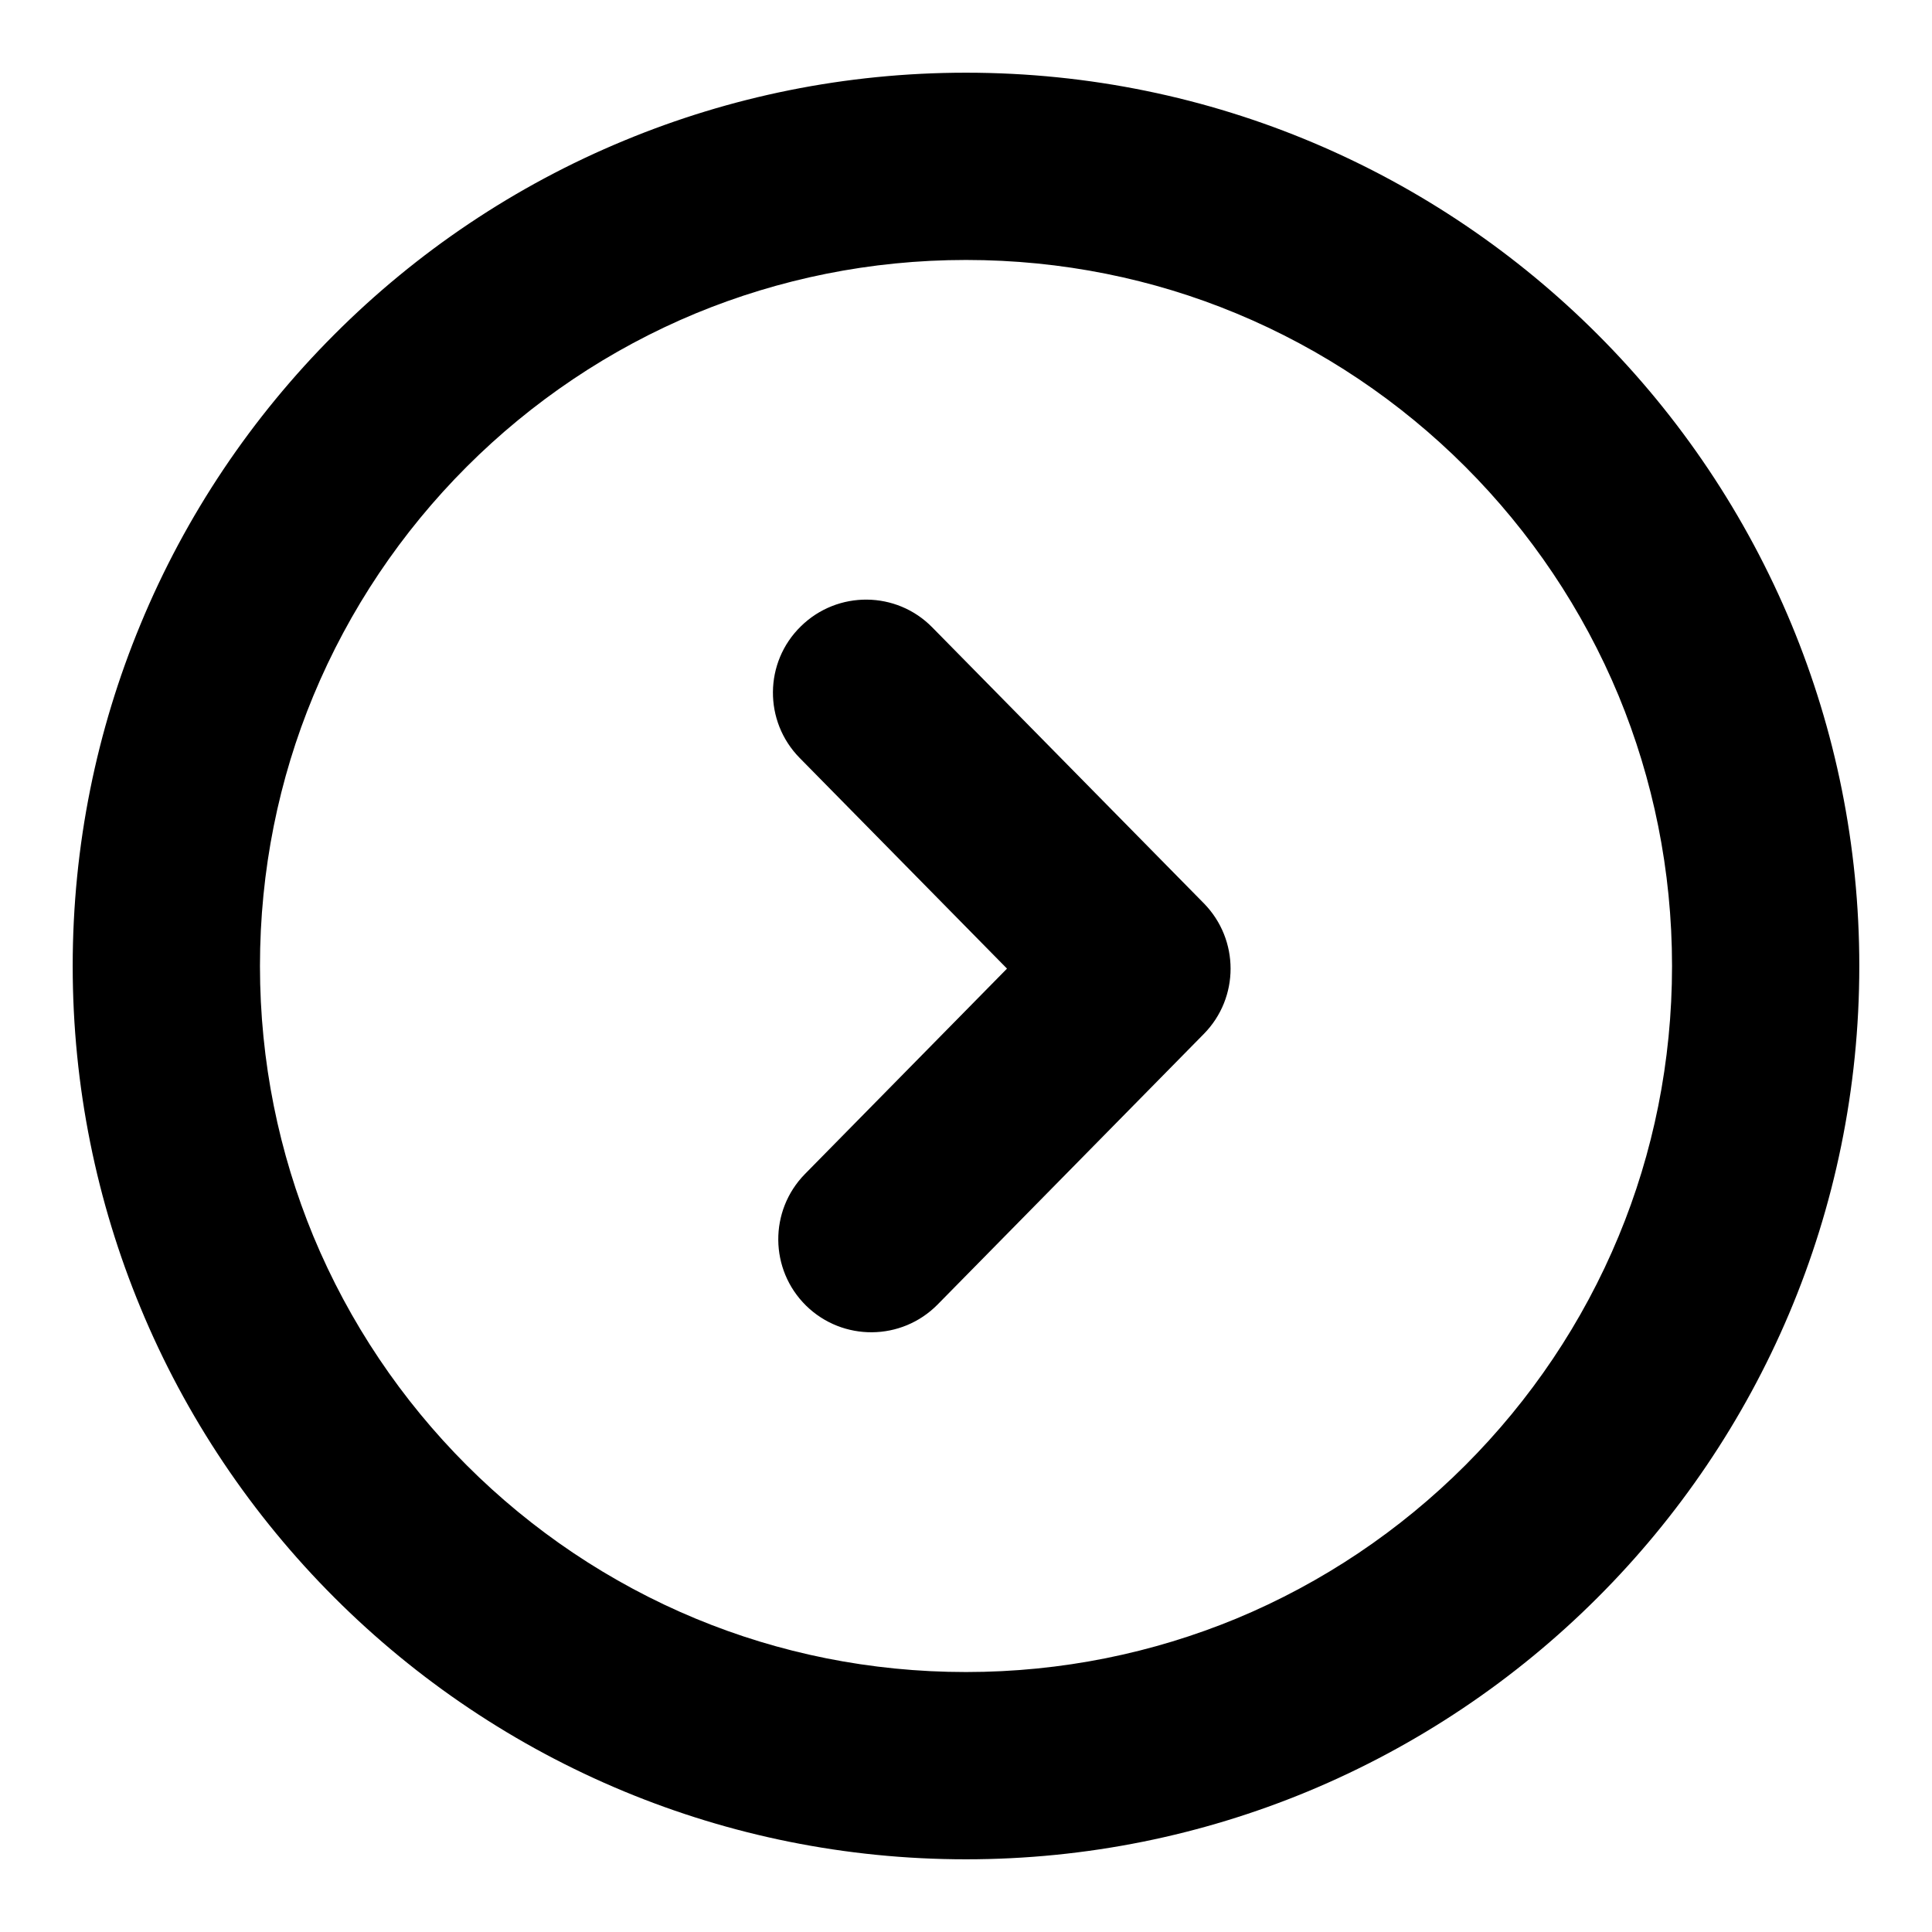
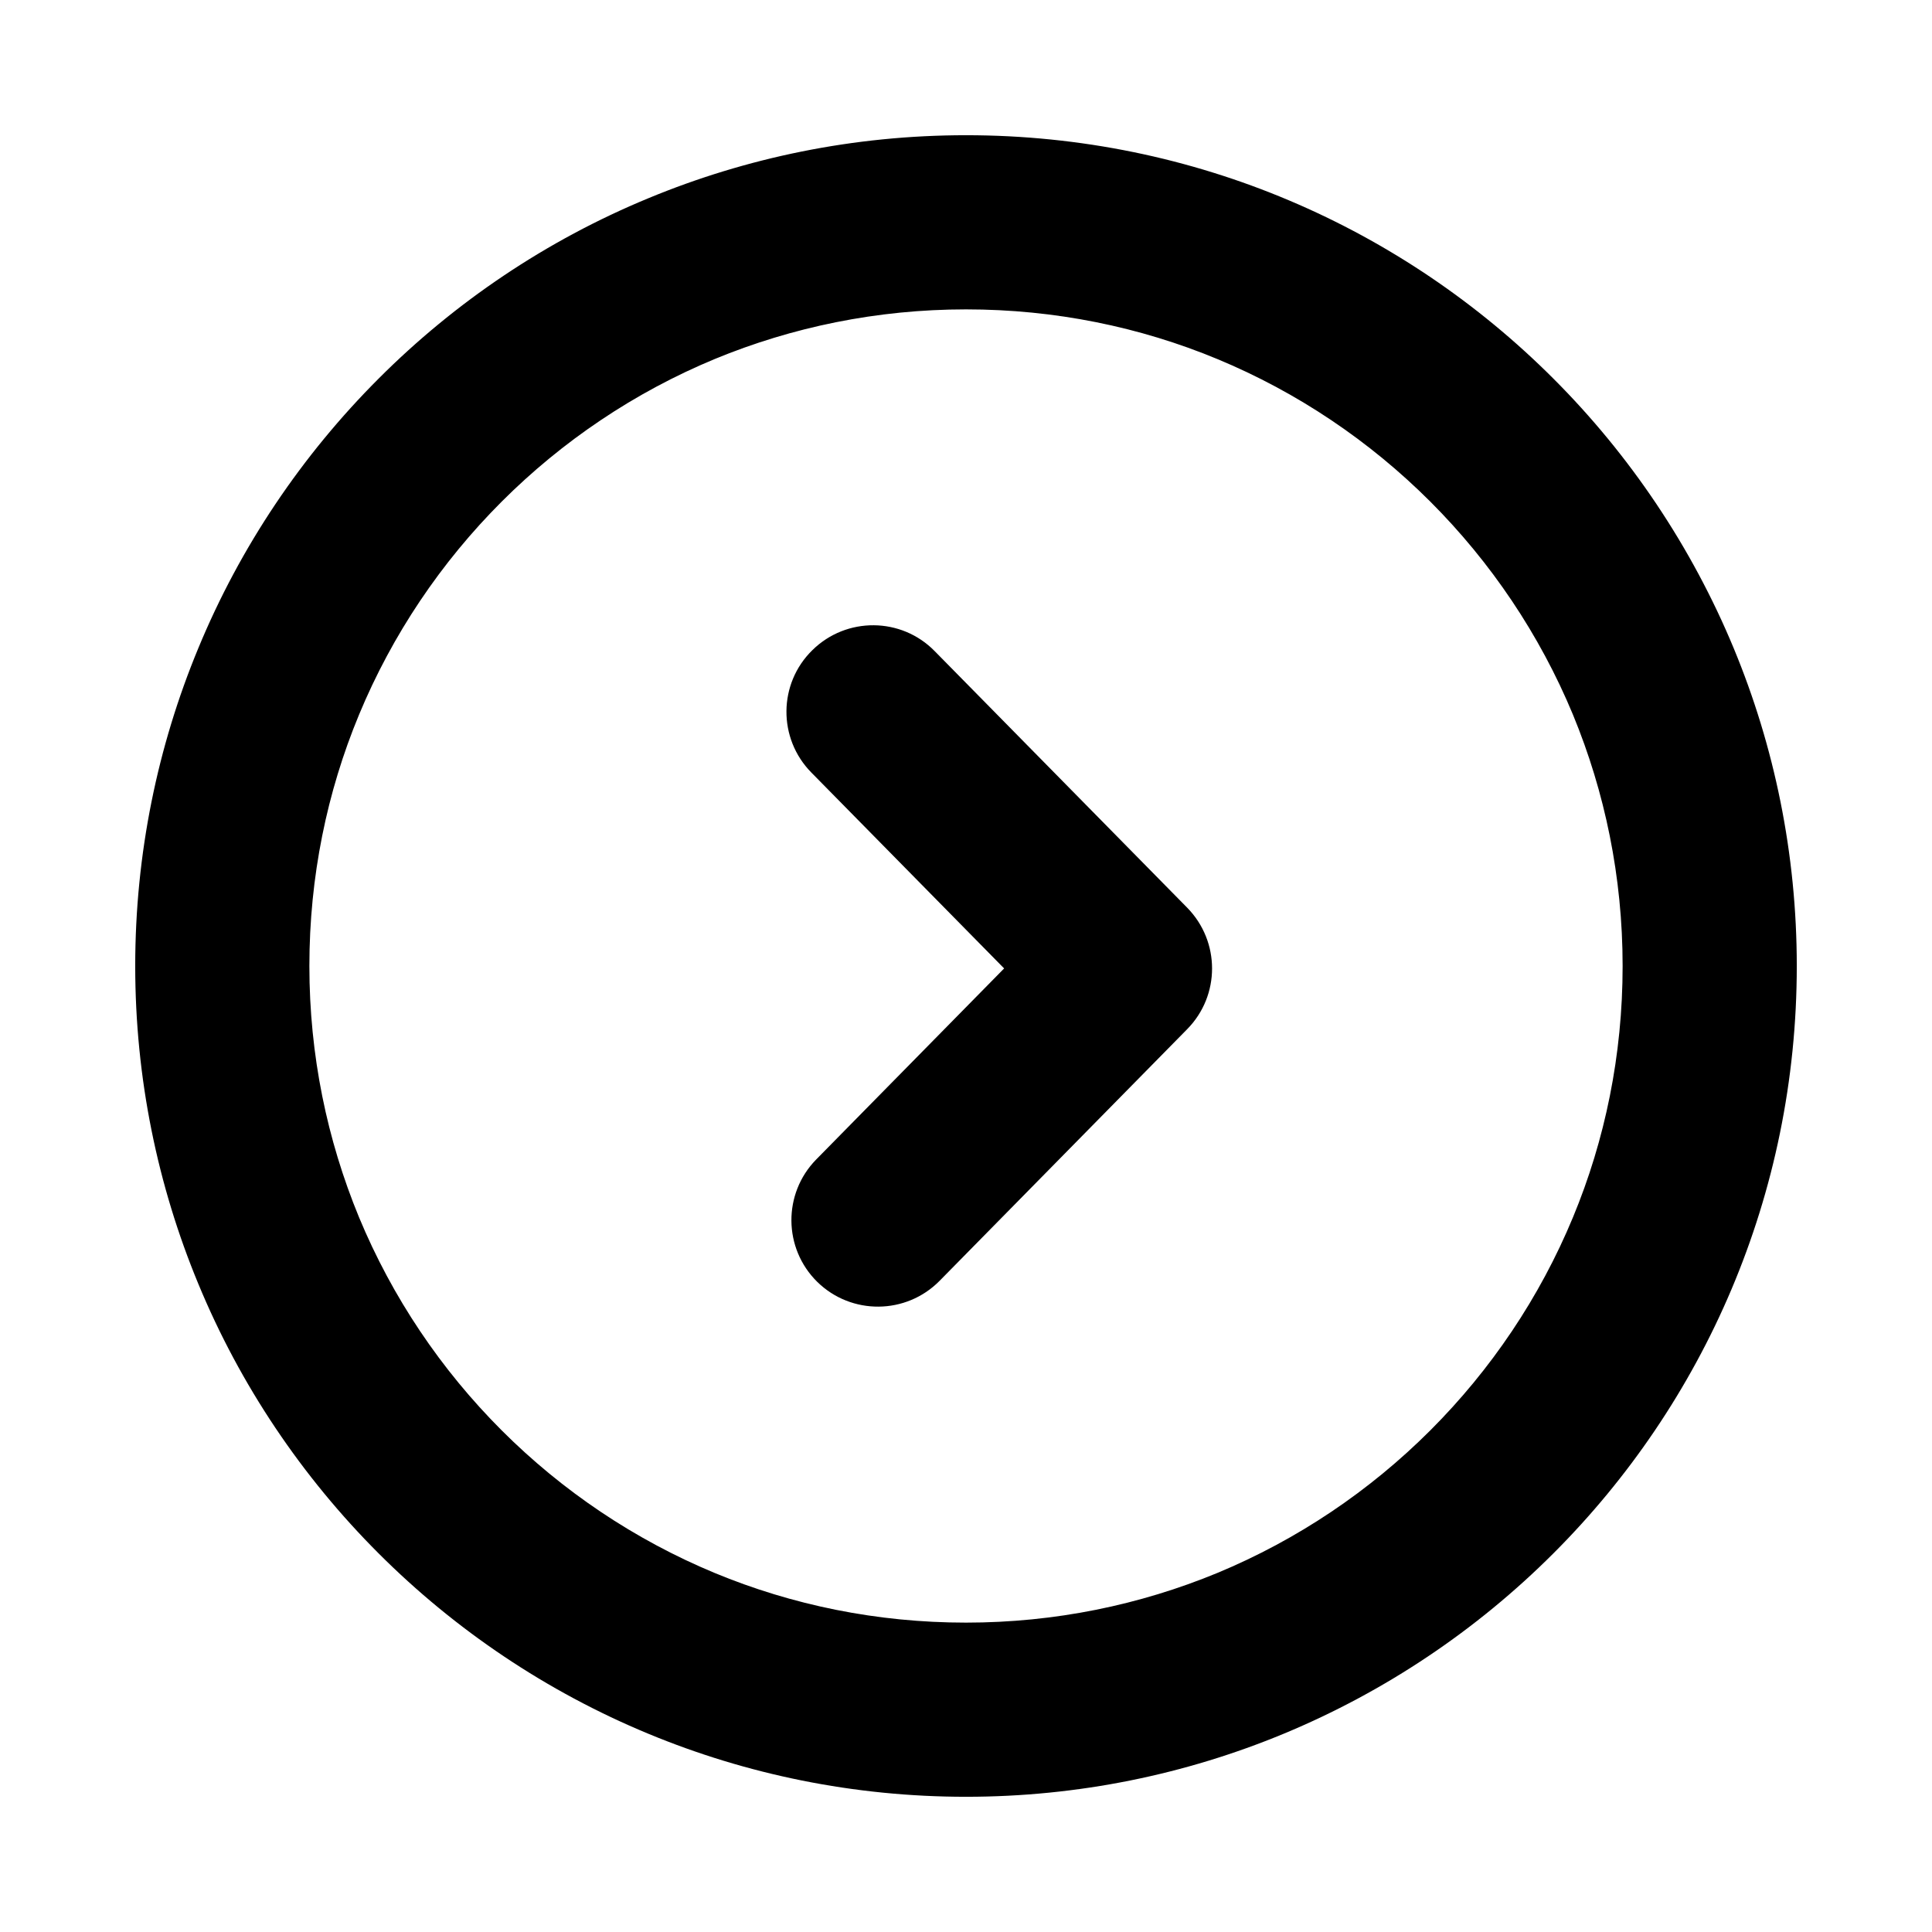
- <svg xmlns="http://www.w3.org/2000/svg" version="1.1" id="Layer_1" x="0px" y="0px" viewBox="-5 -5 132.88 132.88" style="enable-background:new 0 0 122.88 122.88" xml:space="preserve">
+ <svg xmlns="http://www.w3.org/2000/svg" version="1.1" id="Layer_1" x="0px" y="0px" viewBox="-10 -10 142.88 142.88" style="enable-background:new 0 0 122.88 122.88" xml:space="preserve">
  <g>
    <path d="M37.95,4.66C45.19,1.66,53.13,0,61.44,0c16.96,0,32.33,6.88,43.44,18c5.66,5.66,10.22,12.43,13.34,19.95 c3,7.24,4.66,15.18,4.66,23.49c0,16.96-6.88,32.33-18,43.44c-5.66,5.66-12.43,10.22-19.95,13.34c-7.24,3-15.18,4.66-23.49,4.66 c-8.31,0-16.25-1.66-23.49-4.66c-7.53-3.12-14.29-7.68-19.95-13.34C12.34,99.22,7.77,92.46,4.66,84.93C1.66,77.69,0,69.75,0,61.44 c0-8.31,1.66-16.25,4.66-23.49C7.77,30.42,12.34,23.66,18,18C23.65,12.34,30.42,7.77,37.95,4.66L37.95,4.66z M50,47.13 c-2.48-2.52-2.45-6.58,0.08-9.05c2.52-2.48,6.58-2.45,9.05,0.08L77.8,57.13c2.45,2.5,2.45,6.49,0,8.98L59.49,84.72 c-2.48,2.52-6.53,2.55-9.05,0.08c-2.52-2.48-2.55-6.53-0.08-9.05l13.9-14.13L50,47.13L50,47.13z M42.86,16.55 c-5.93,2.46-11.28,6.07-15.76,10.55c-4.48,4.48-8.09,9.83-10.55,15.76c-2.37,5.71-3.67,11.99-3.67,18.58 c0,6.59,1.31,12.86,3.67,18.58c2.46,5.93,6.07,11.28,10.55,15.76c4.48,4.48,9.83,8.09,15.76,10.55c5.72,2.37,11.99,3.67,18.58,3.67 c6.59,0,12.86-1.31,18.58-3.67c5.93-2.46,11.28-6.07,15.76-10.55c4.48-4.48,8.09-9.82,10.55-15.76c2.37-5.71,3.67-11.99,3.67-18.58 c0-6.59-1.31-12.86-3.67-18.58c-2.46-5.93-6.07-11.28-10.55-15.76c-4.48-4.48-9.83-8.09-15.76-10.55 c-5.71-2.37-11.99-3.67-18.58-3.67S48.58,14.19,42.86,16.55L42.86,16.55z" />
  </g>
</svg>
